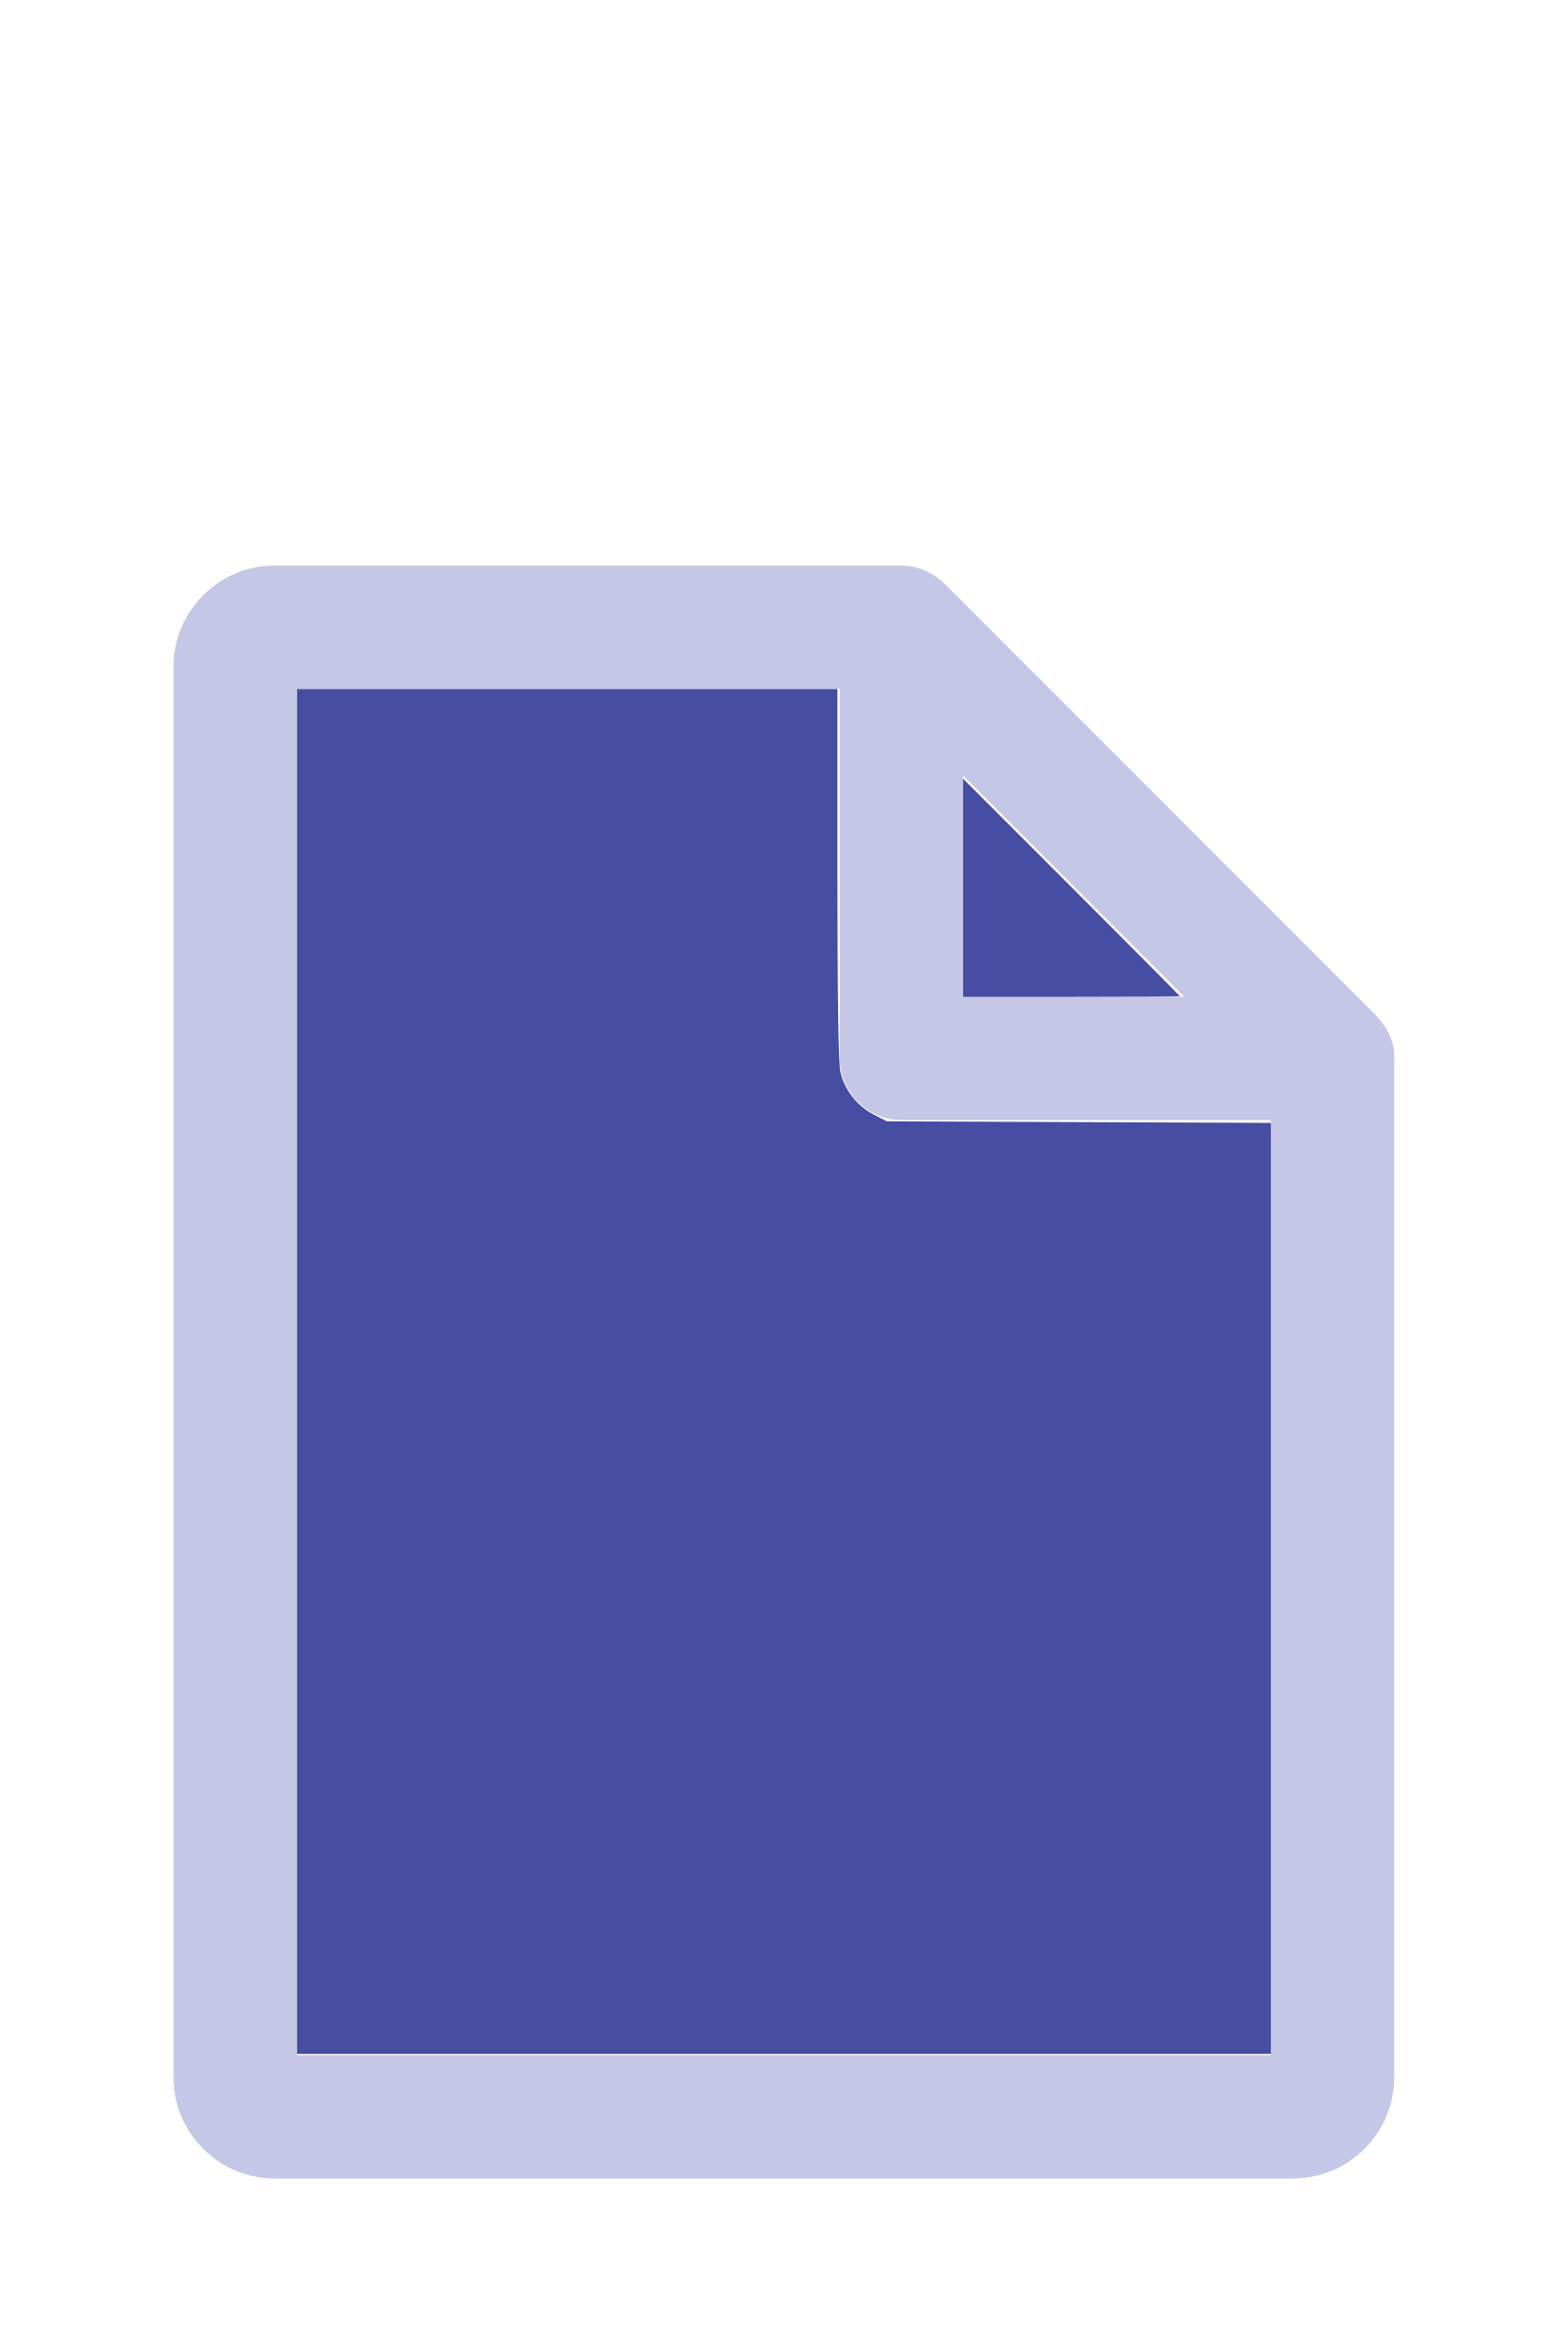
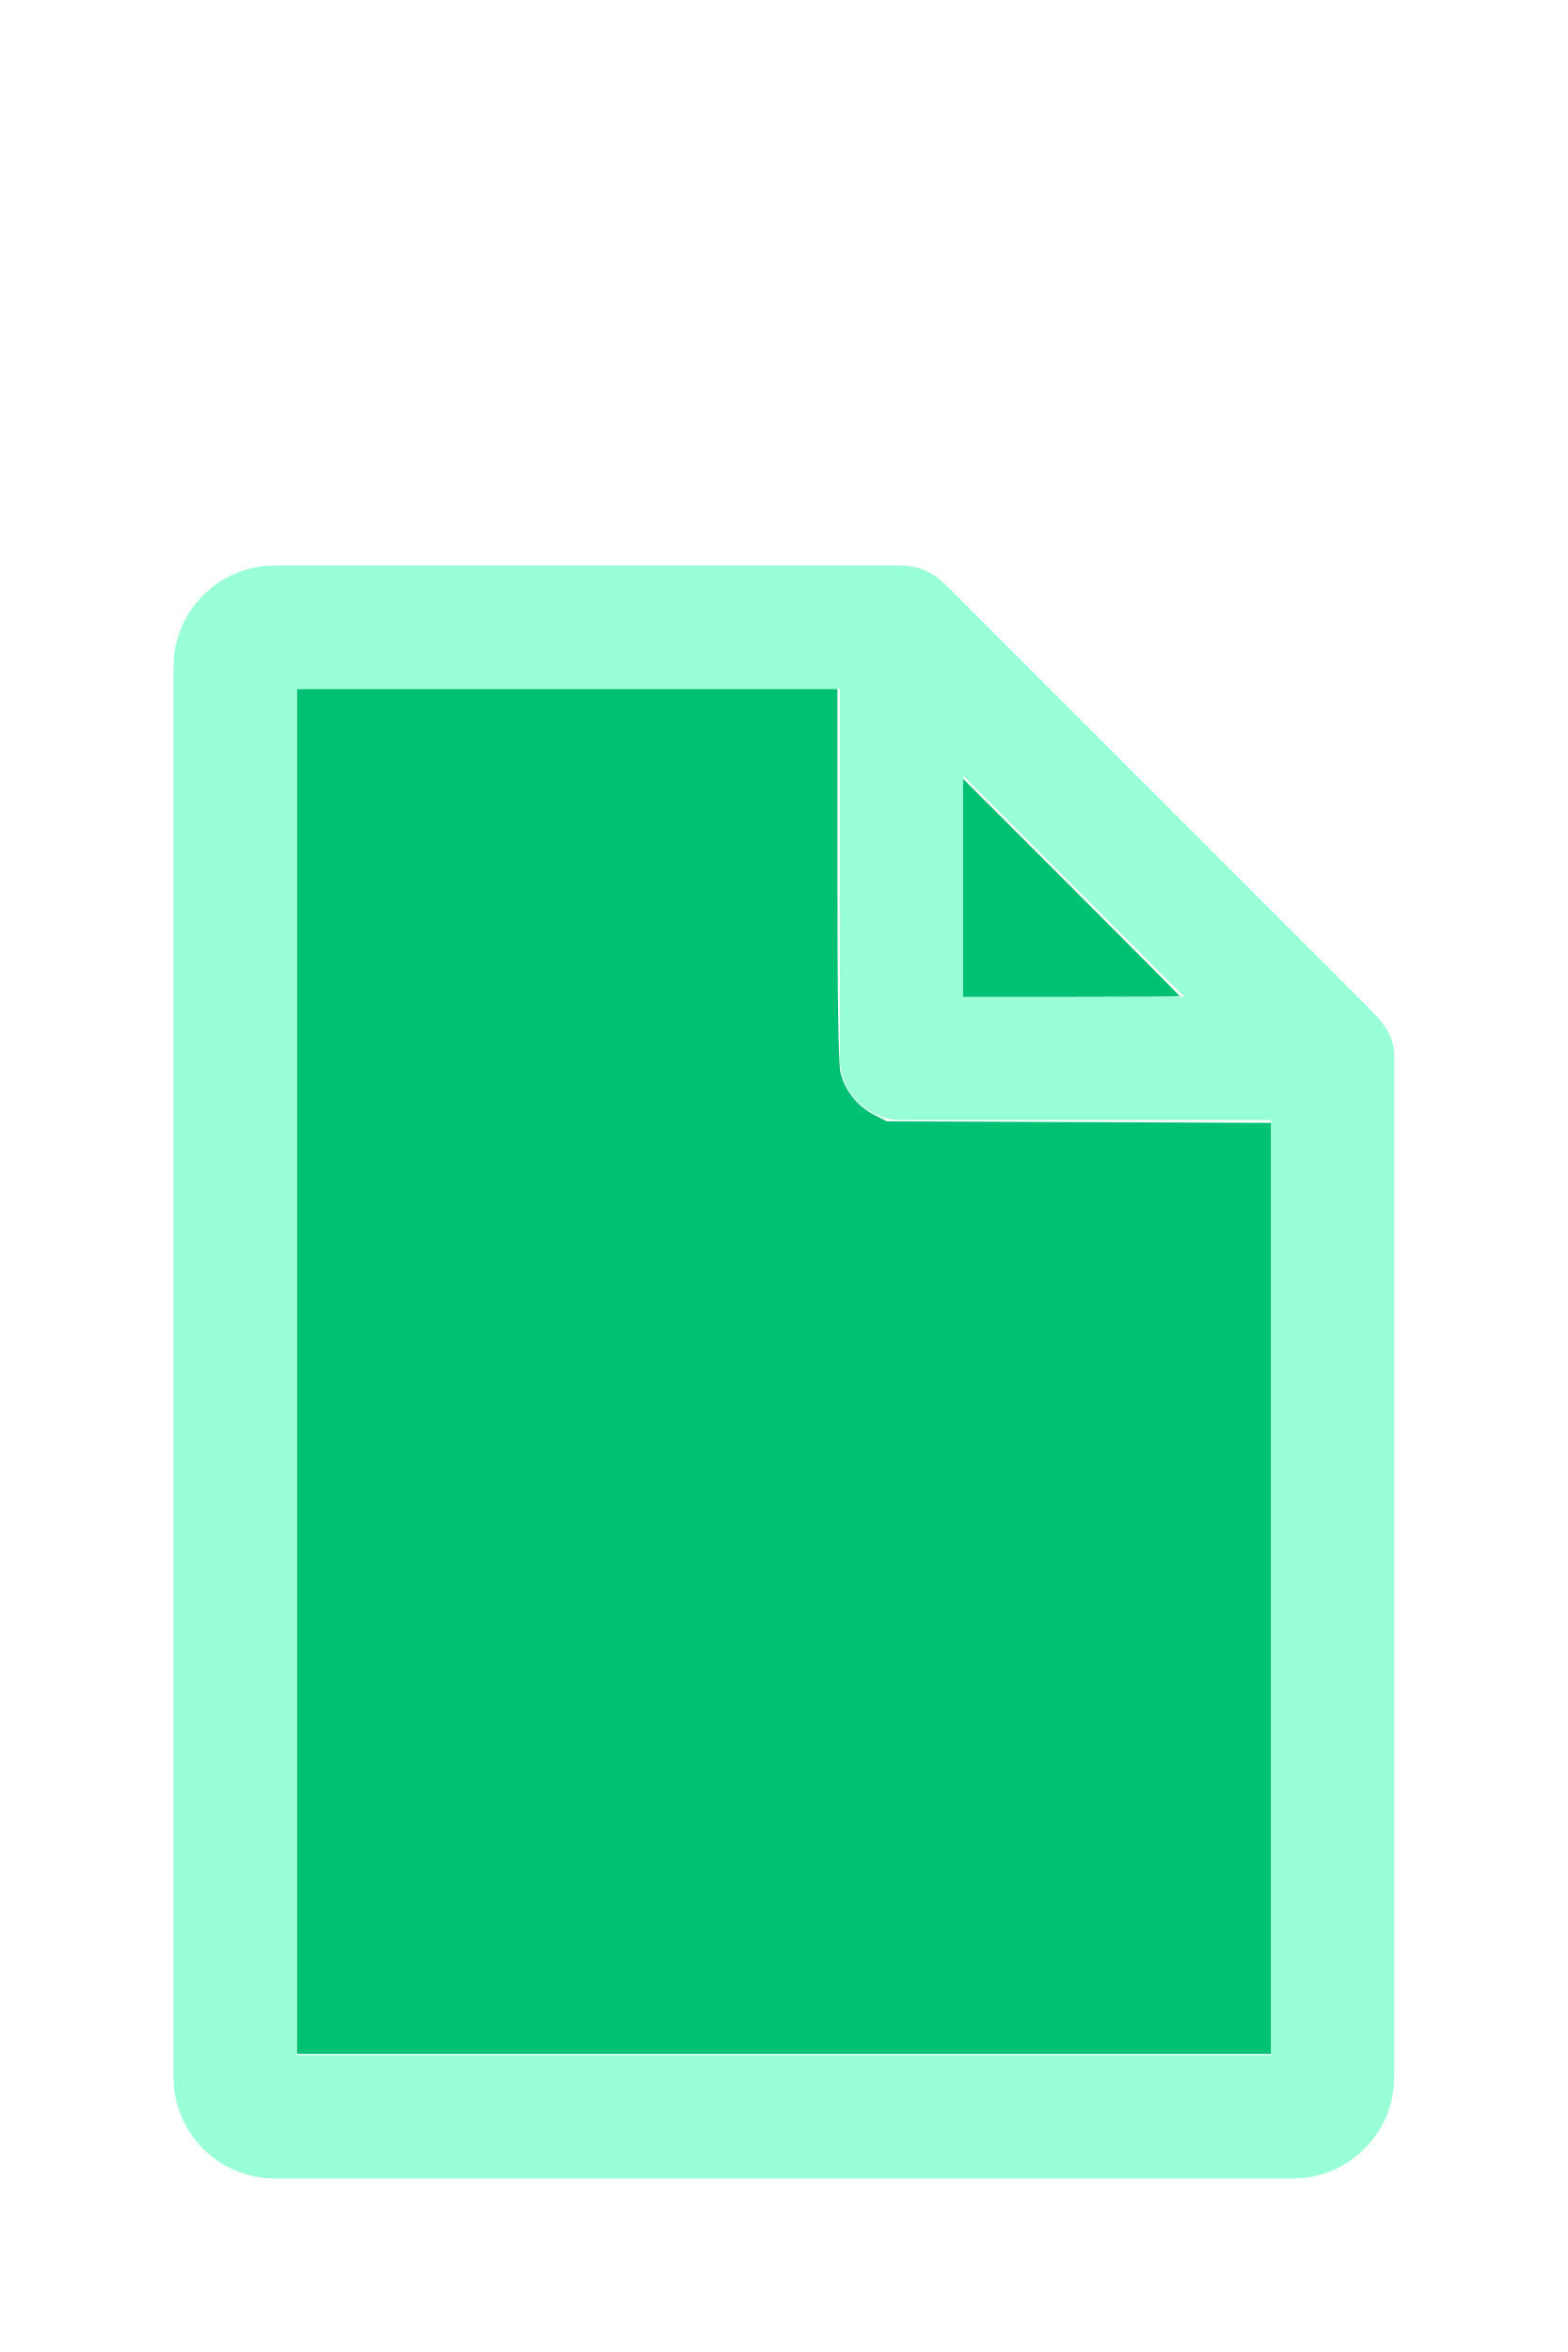
<svg xmlns="http://www.w3.org/2000/svg" version="1.1" width="16" height="24" viewBox="0 0 80 60" id="doc" xml:space="preserve">
-   <g style="fill:#C4C7E5">
+   <g style="fill:#99FFD6">
    <path d="m 14,-1.145 c -2.824,0 -5.145,2.32 -5.145,5.145 v 72 c 0,2.824 2.32,5.145 5.145,5.145 h 52 c 2.824,0 5.145,-2.32 5.145,-5.145 V 23.699 a 1.145,1.145 0 0 0 -0.016,-0.188 C 70.978,22.605 70.406,21.99 70.008,21.592 L 48.209,-0.209 C 47.606,-0.812 46.805,-1.145 46,-1.145 Z m 1.145,6.289 H 42.855 V 24 c 0,1.724 1.42,3.145 3.145,3.145 H 64.855 V 74.855 H 15.145 Z m 34,4.418 L 60.438,20.855 H 49.145 Z" />
  </g>
-   <g style="fill:#464DA2;stroke-width:0">
+   <g style="fill:#00C073;stroke-width:0">
    <path d="M 3.031,13.993 V 7.031 h 2.758 2.758 v 1.883 c 0,1.258 0.01,1.929 0.03,2.022 0.039,0.181 0.169,0.348 0.338,0.436 l 0.136,0.07 1.96,0.008 1.96,0.008 v 4.75 4.75 H 8 3.031 Z" transform="matrix(5,0,0,5,0,-30)" />
    <path d="M 9.829,9.058 V 7.946 l 1.106,1.106 c 0.608,0.608 1.106,1.109 1.106,1.113 0,0.004 -0.498,0.007 -1.106,0.007 H 9.829 Z" transform="matrix(5,0,0,5,0,-30)" />
  </g>
</svg>
